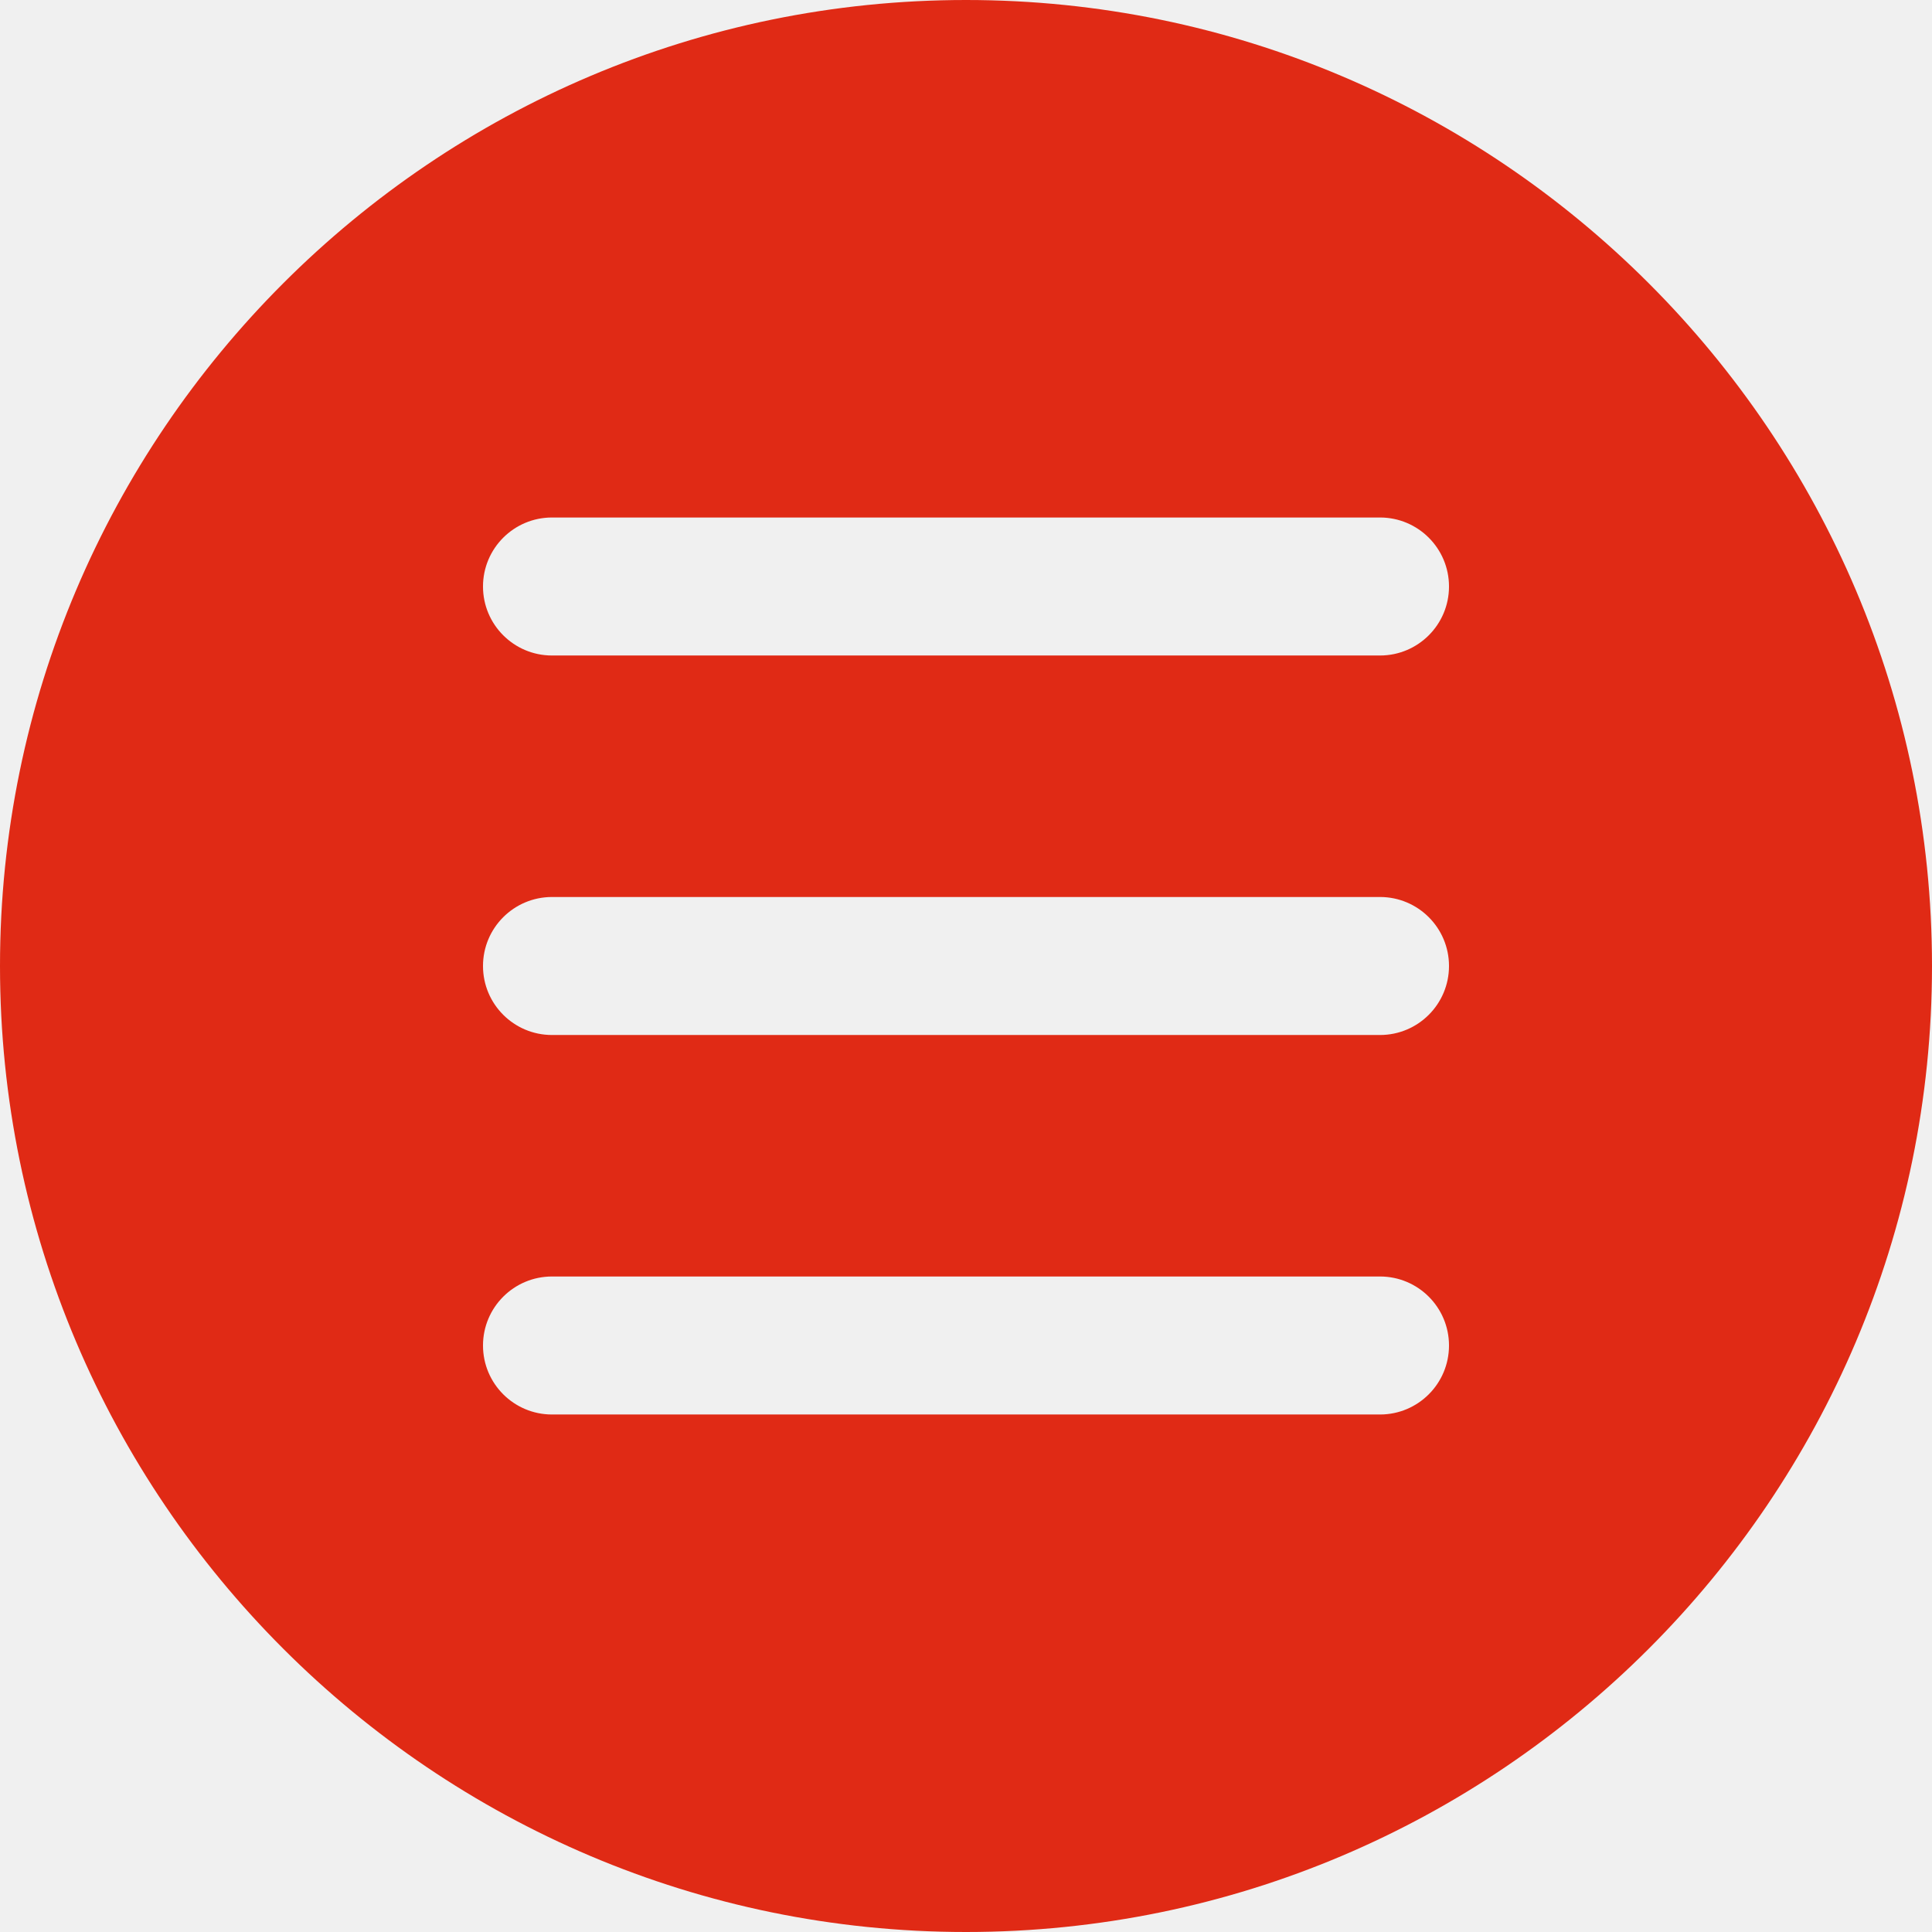
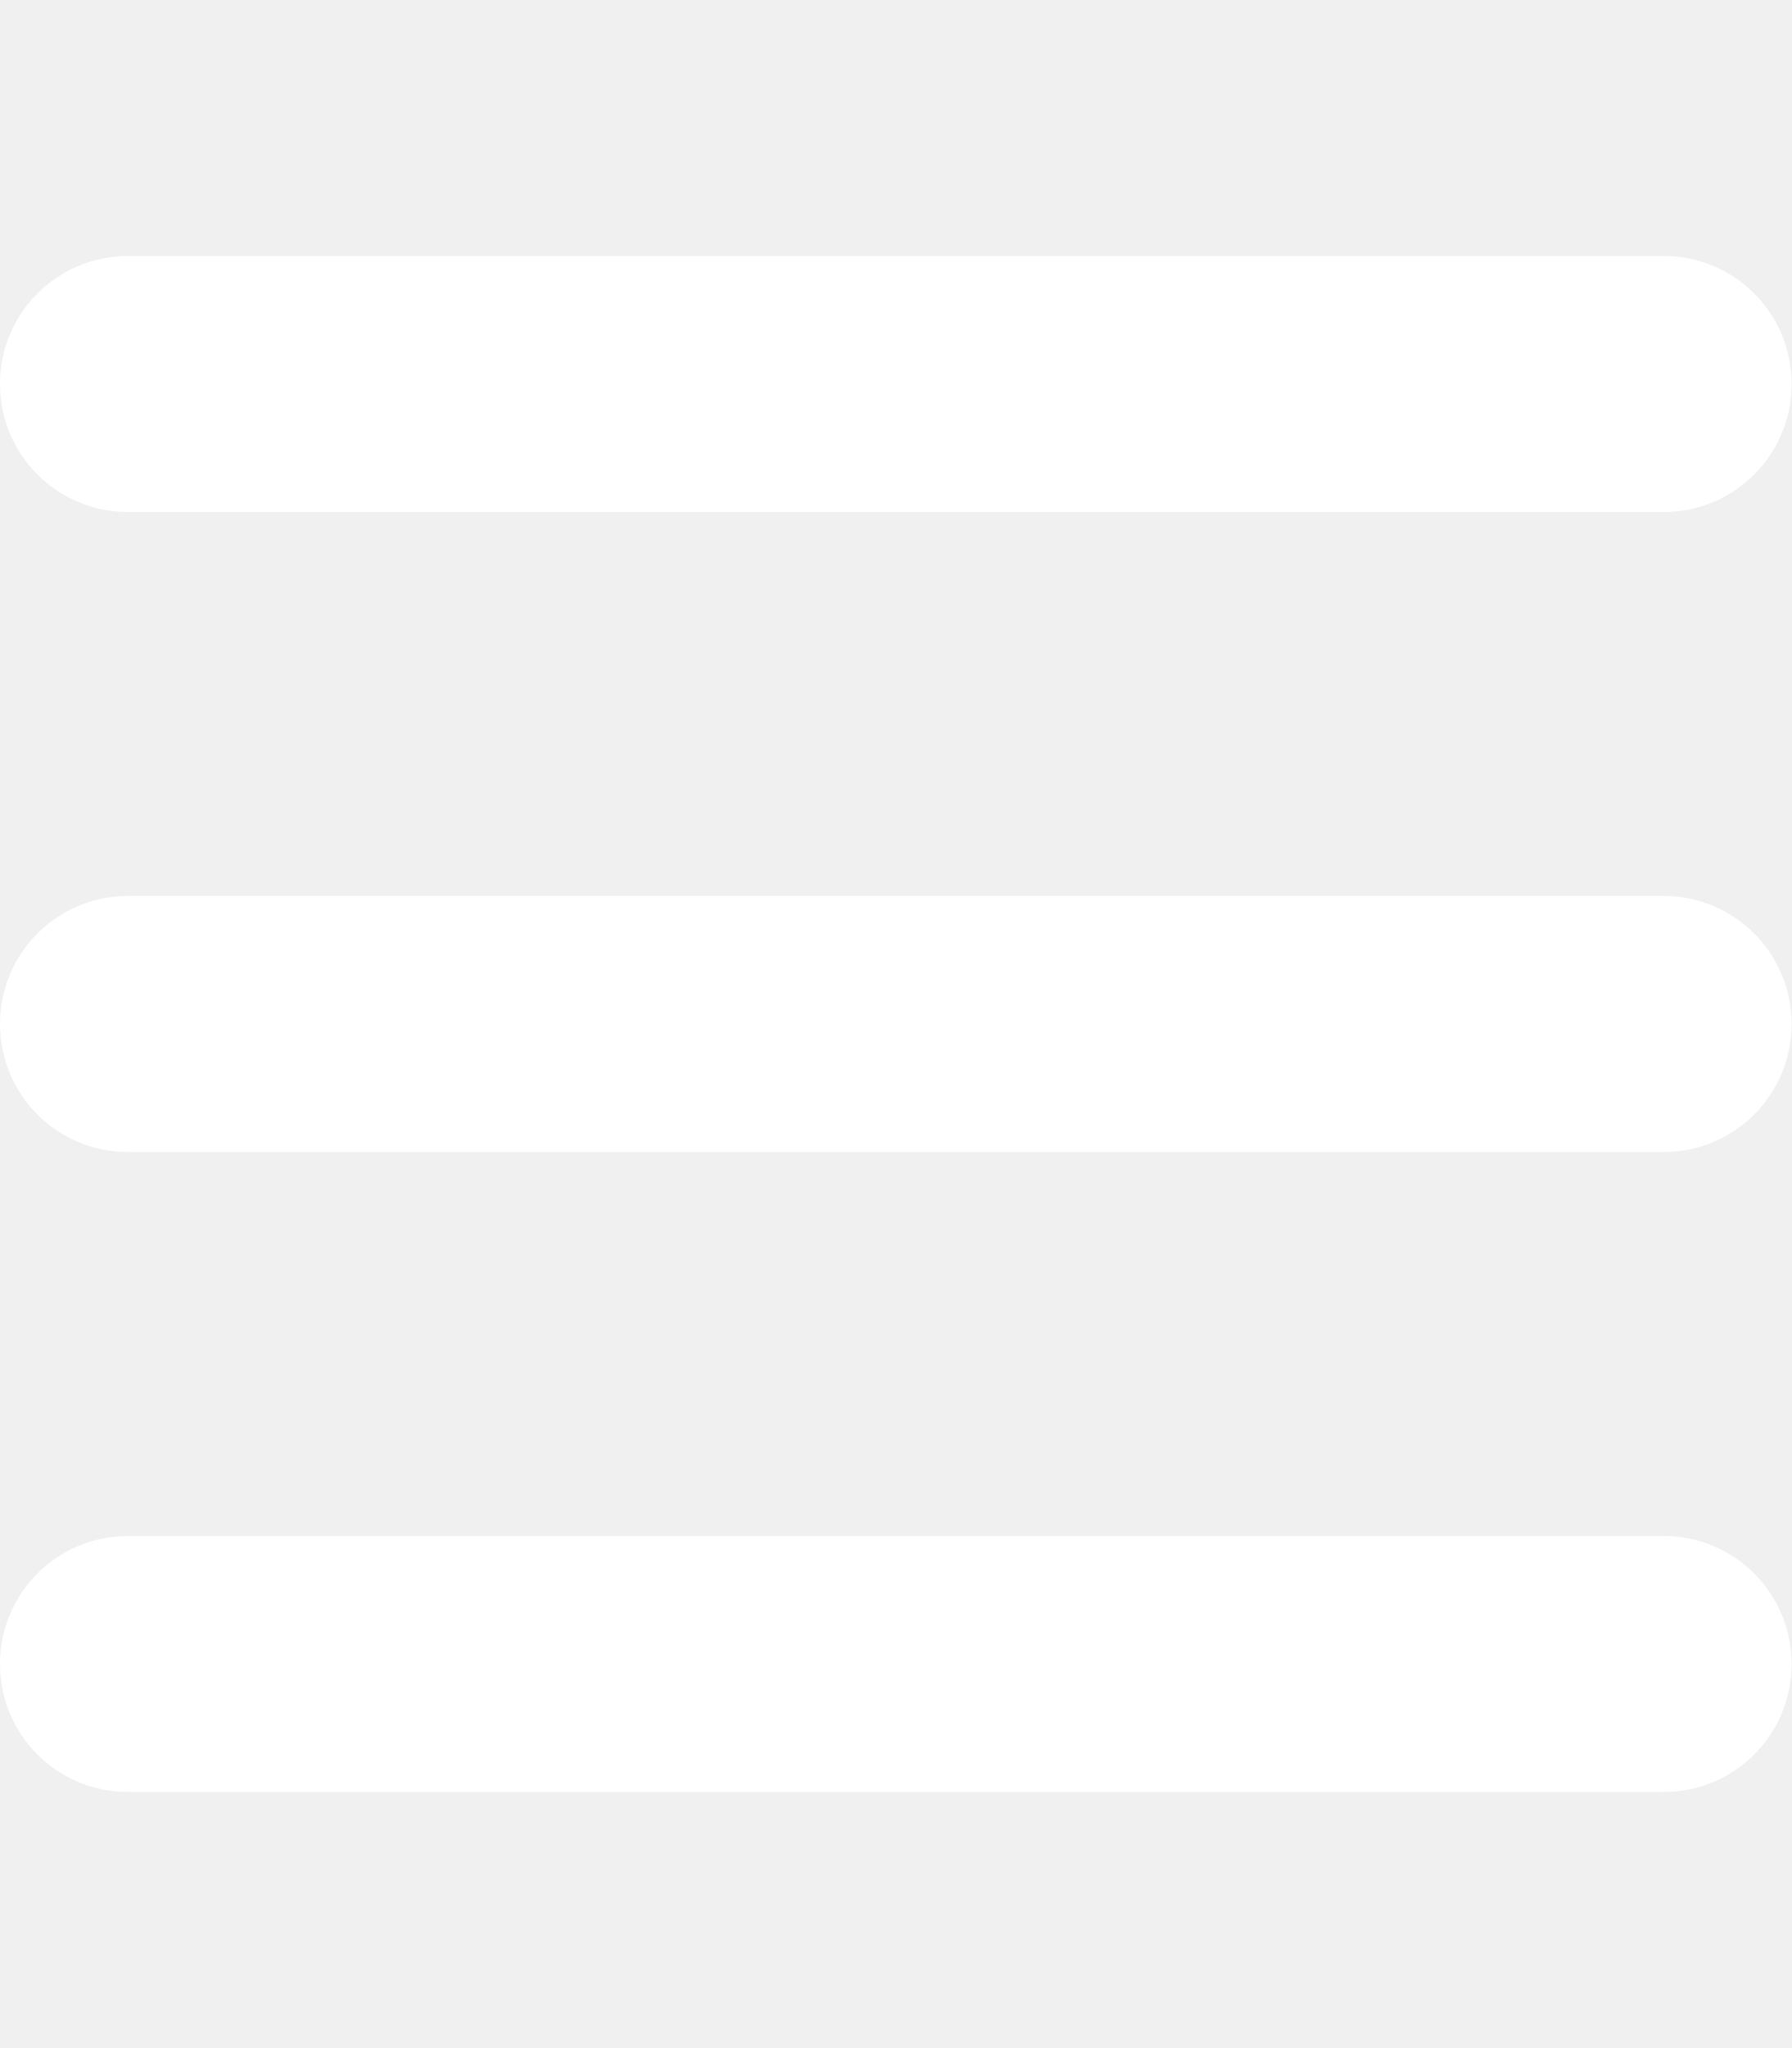
- <svg xmlns="http://www.w3.org/2000/svg" viewBox="0 0 56 56" width="512" height="512">
-   <path d="M28 0C12.561 0 0 12.561 0 28s12.561 28 28 28 28-12.561 28-28S43.439 0 28 0zm12 41H16a2 2 0 010-4h24a2 2 0 010 4zm0-11H16a2 2 0 010-4h24a2 2 0 010 4zm0-11H16a2 2 0 010-4h24a2 2 0 010 4z" fill="#e02a15" />
+ <svg xmlns="http://www.w3.org/2000/svg" viewBox="0 0 448 512">
+   <path fill="#fff" d="M0 96c0-17.7 14.3-32 32-32h384c17.7 0 32 14.3 32 32s-14.3 32-32 32H32c-17.7 0-32-14.3-32-32zm0 160c0-17.7 14.3-32 32-32h384c17.7 0 32 14.3 32 32s-14.3 32-32 32H32c-17.7 0-32-14.3-32-32zm448 160c0 17.7-14.3 32-32 32H32c-17.7 0-32-14.3-32-32s14.3-32 32-32h384c17.7 0 32 14.3 32 32z" />
</svg>
